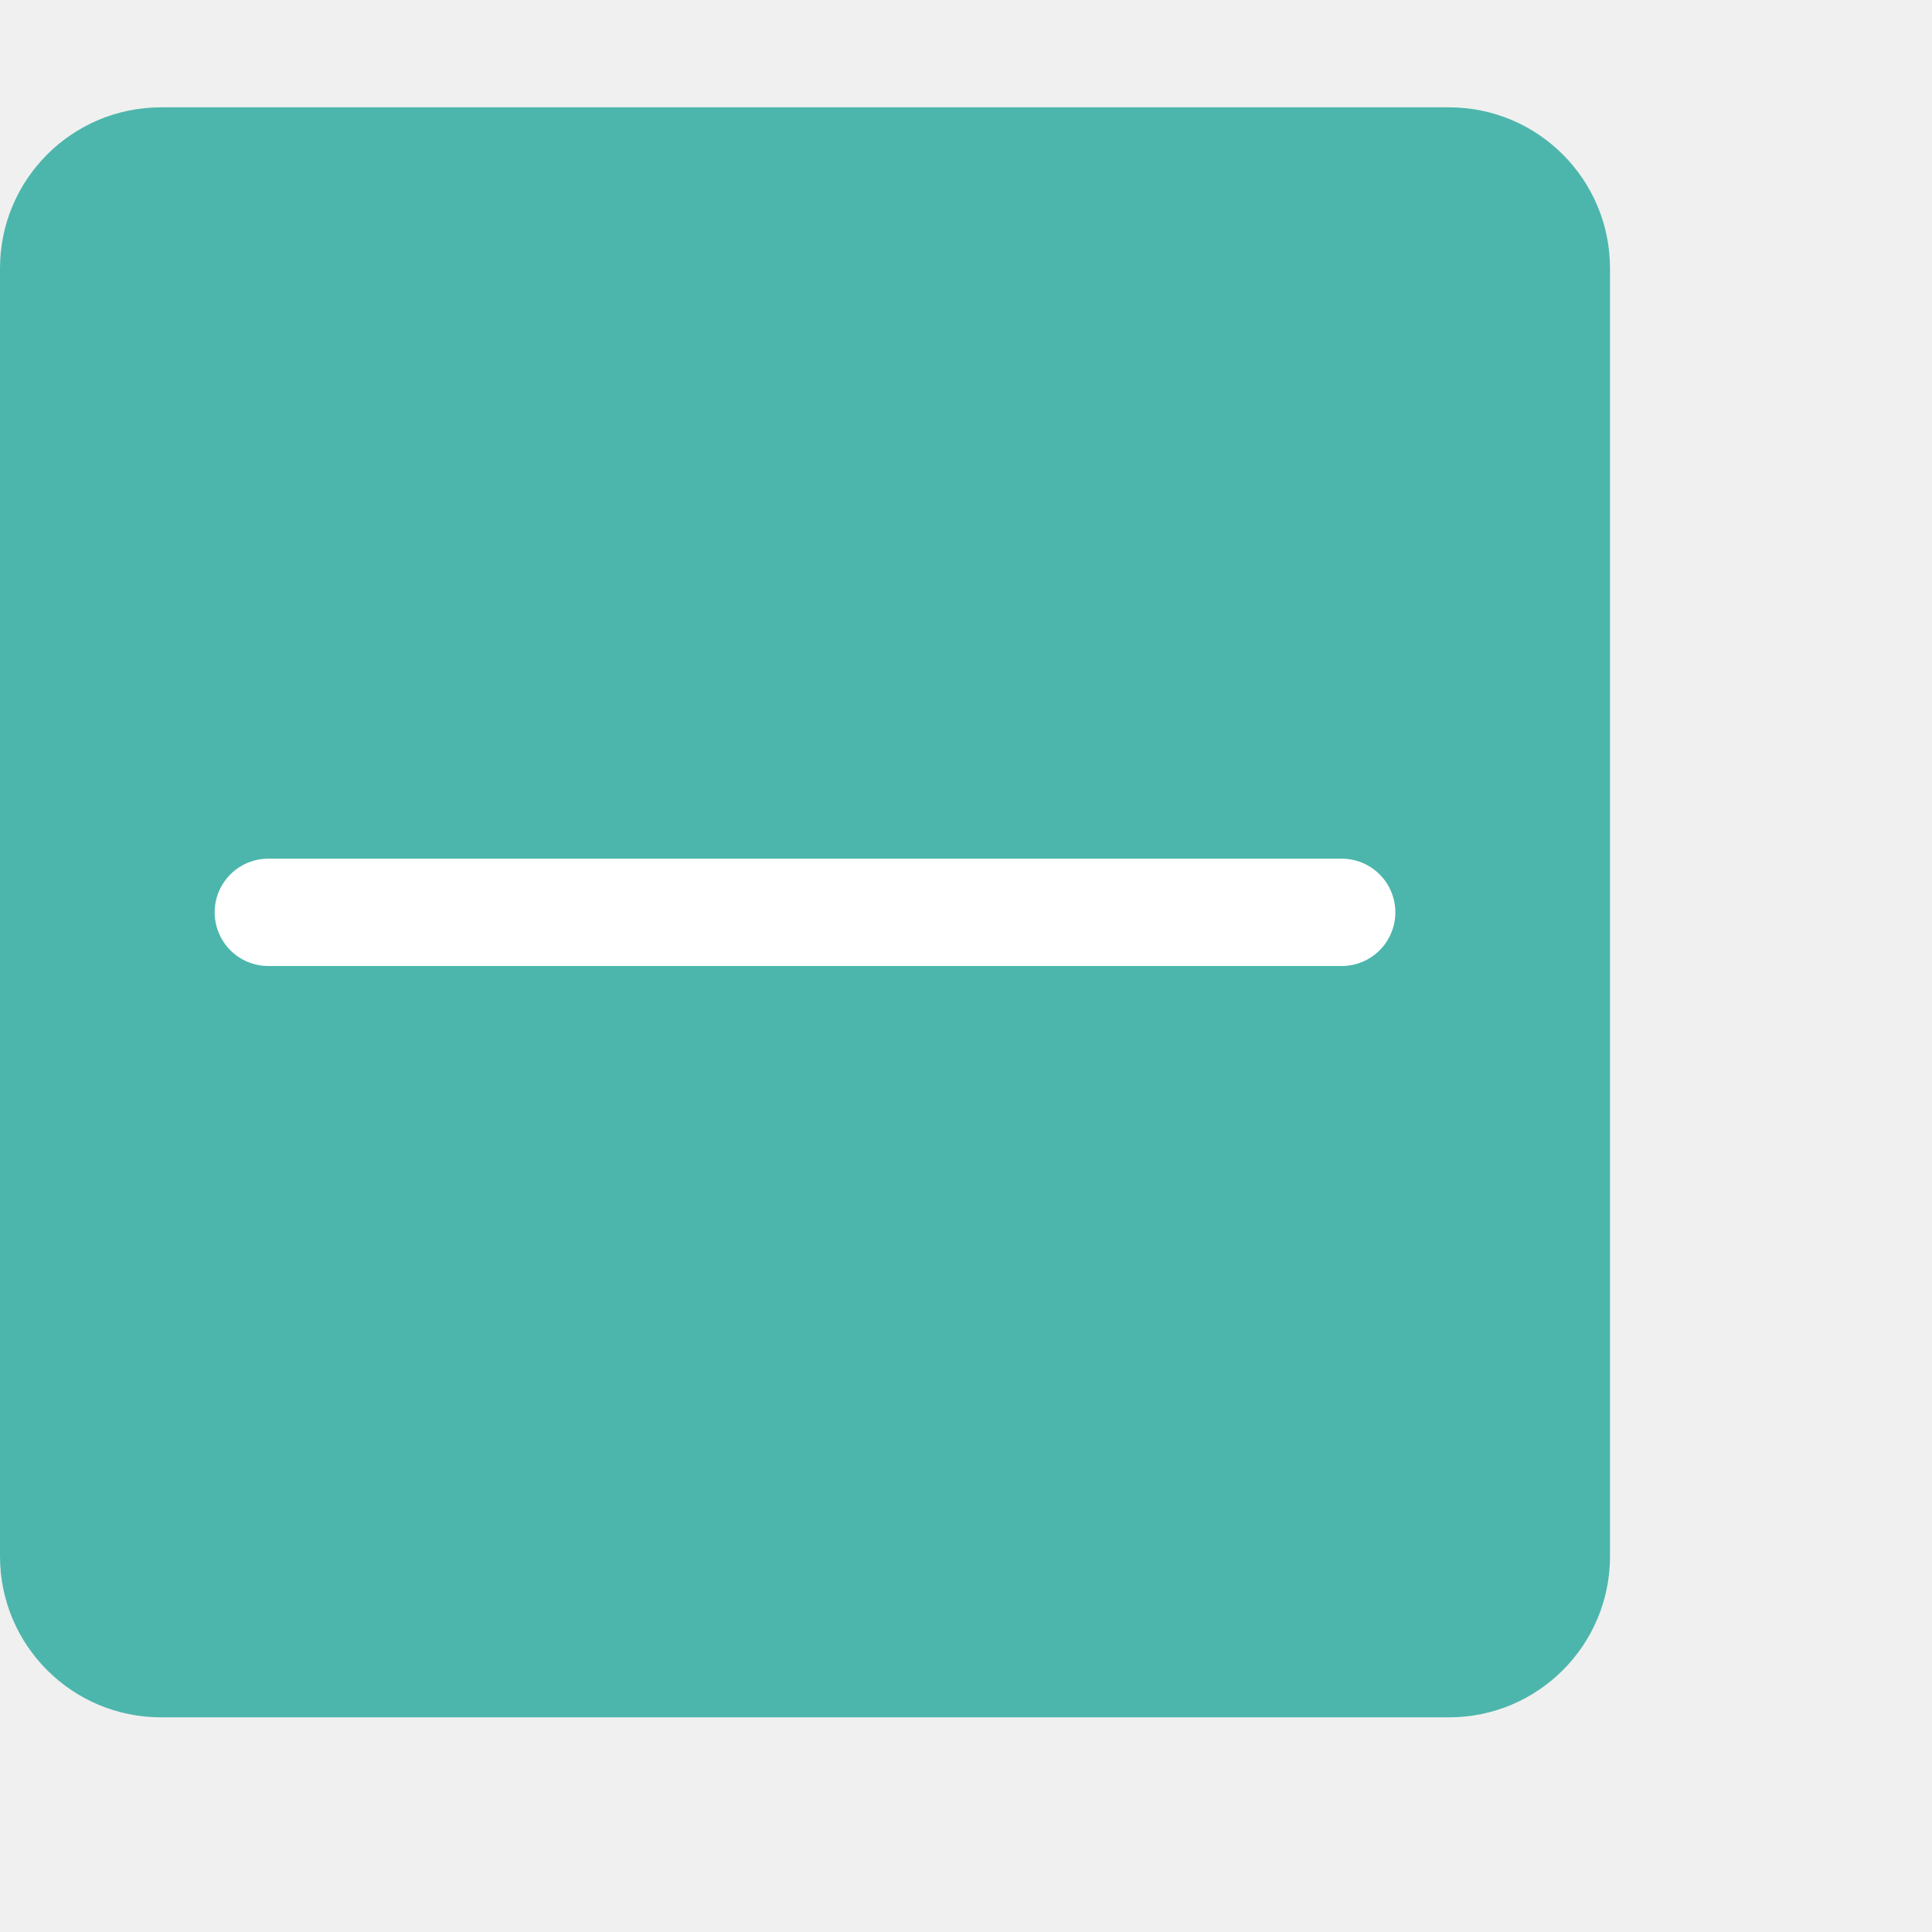
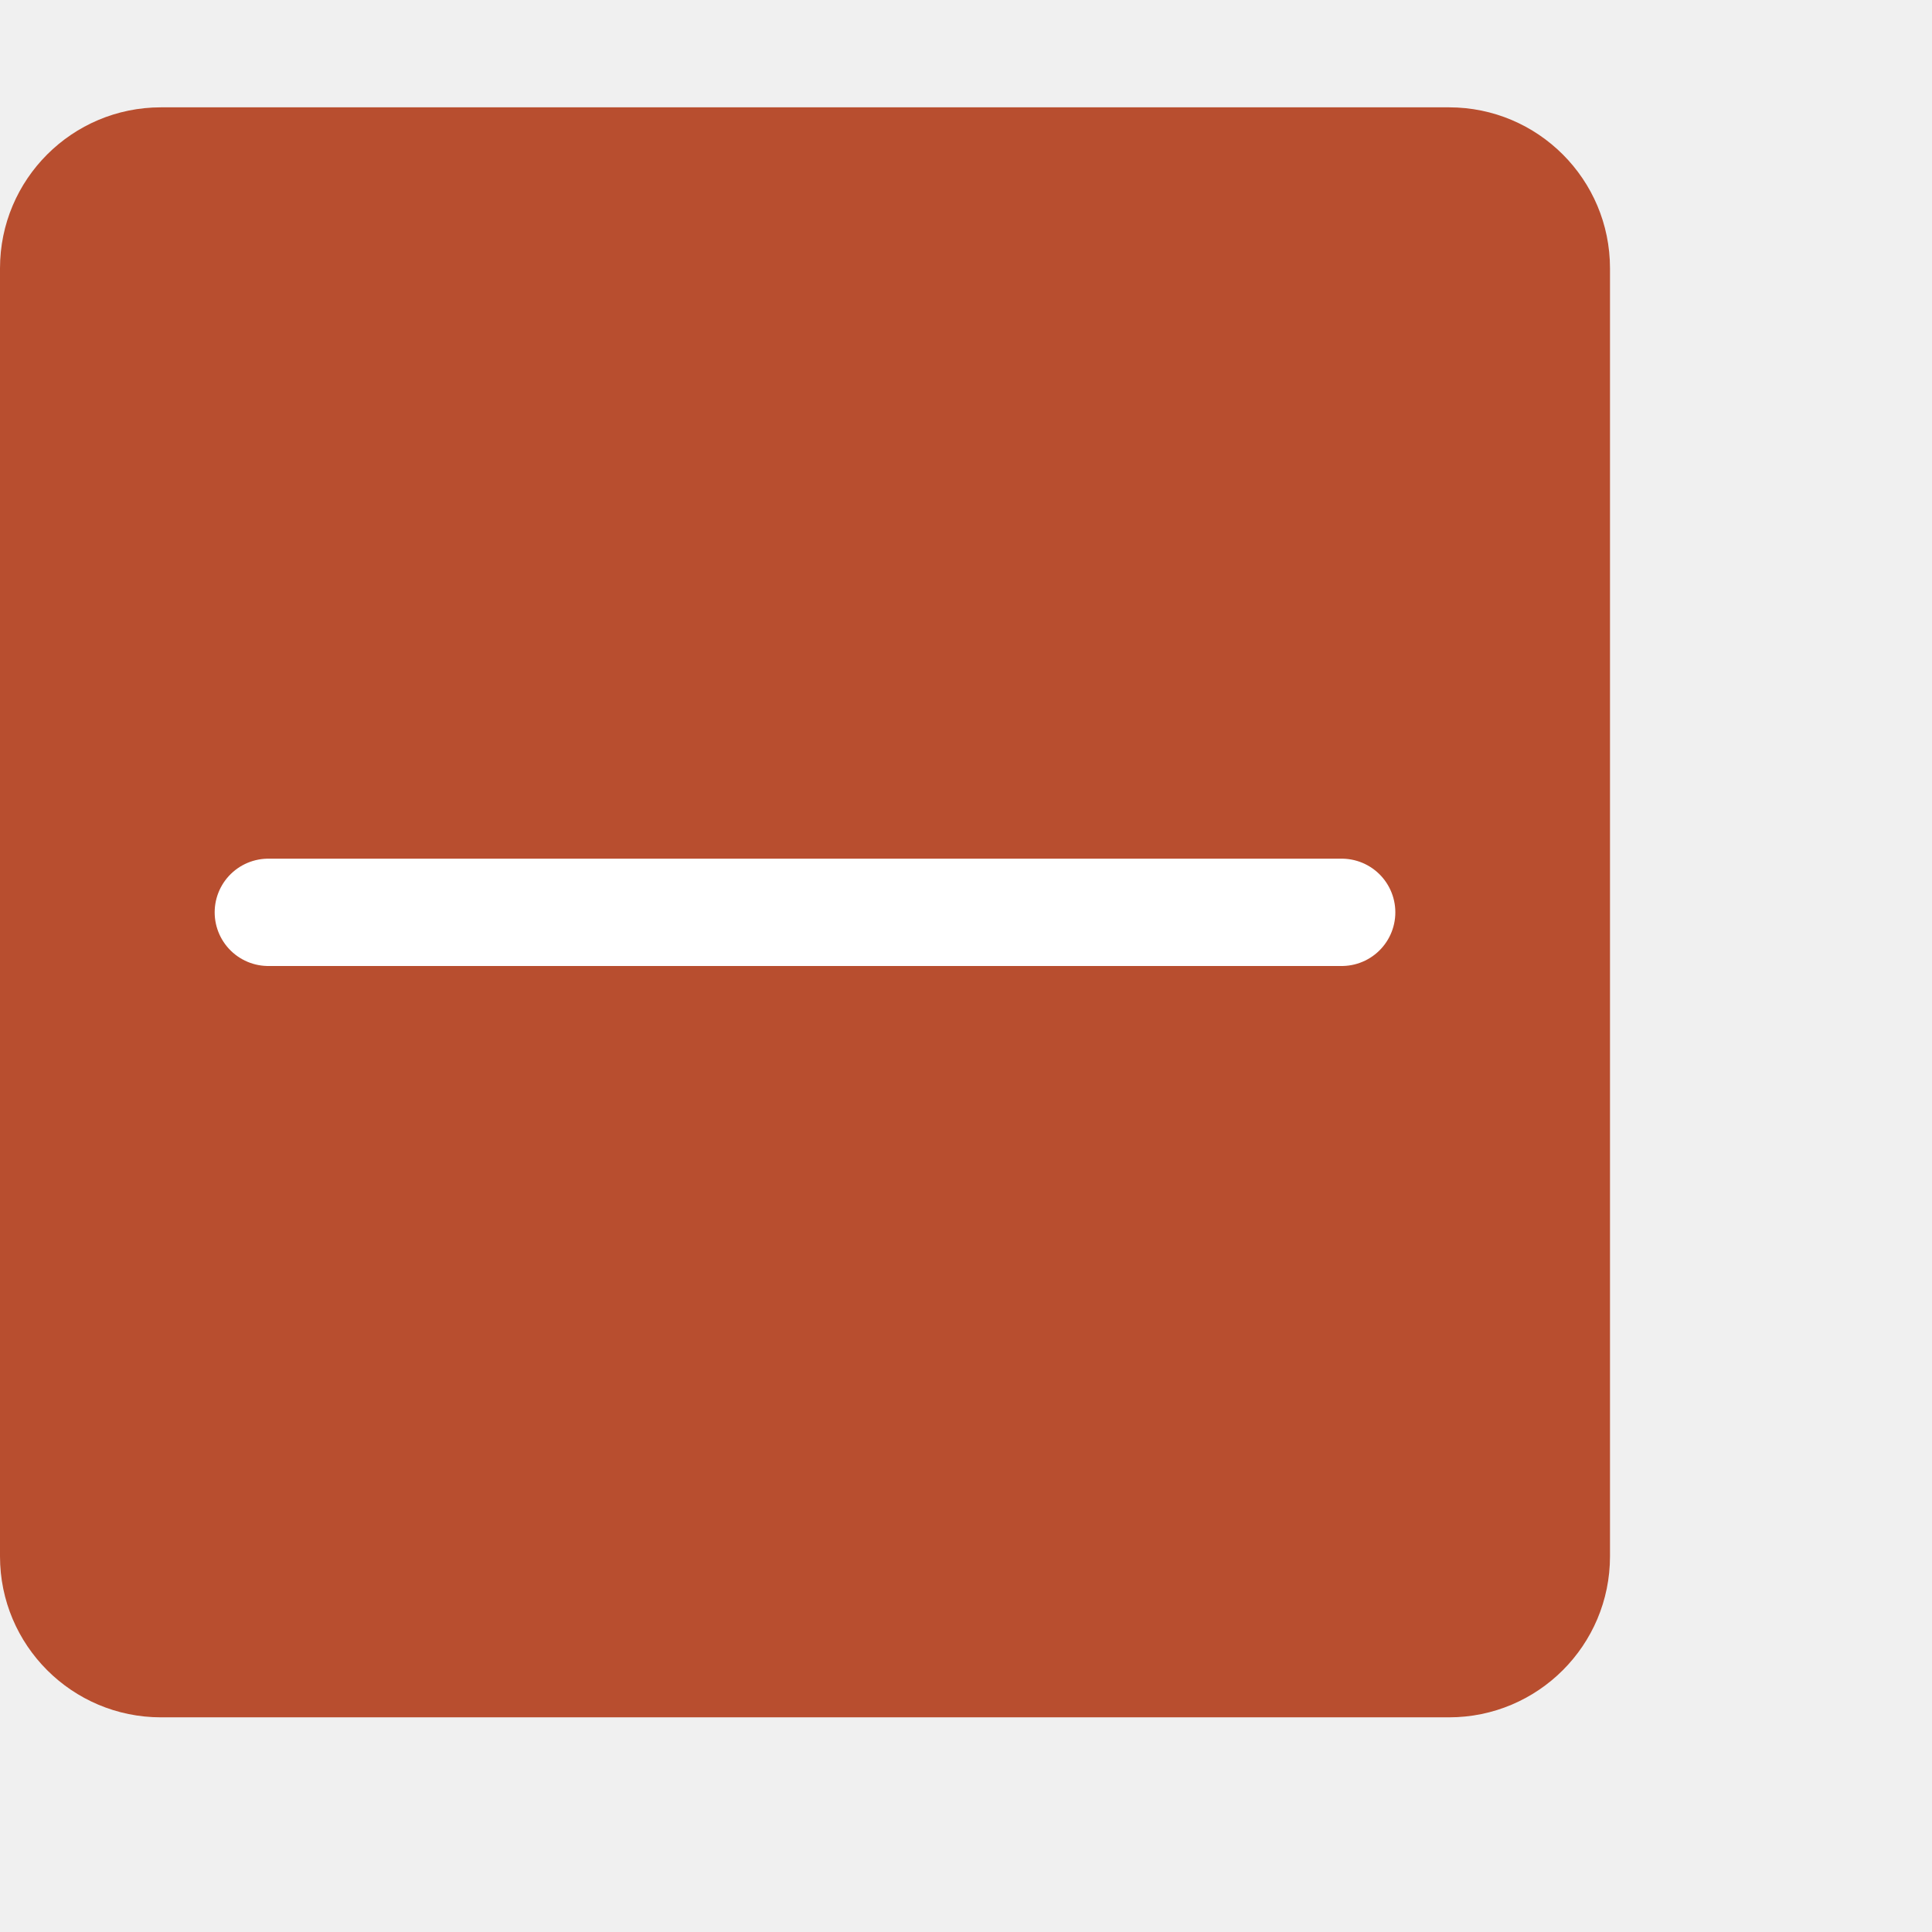
<svg xmlns="http://www.w3.org/2000/svg" width="18" height="18" viewBox="0 0 18 18">
-   <rect x="0" y="1" width="15" height="15" rx="1.5" style="fill:#4db6ac" />
+   <rect x="0" y="1" width="15" height="15" rx="1.5" style="fill:#B84E2F" />
  <line x1="2.5" y1="8.5" x2="12.5" y2="8.5" style="fill:none;stroke:#fff;stroke-linecap:round;stroke-linejoin:round" />
</svg>
